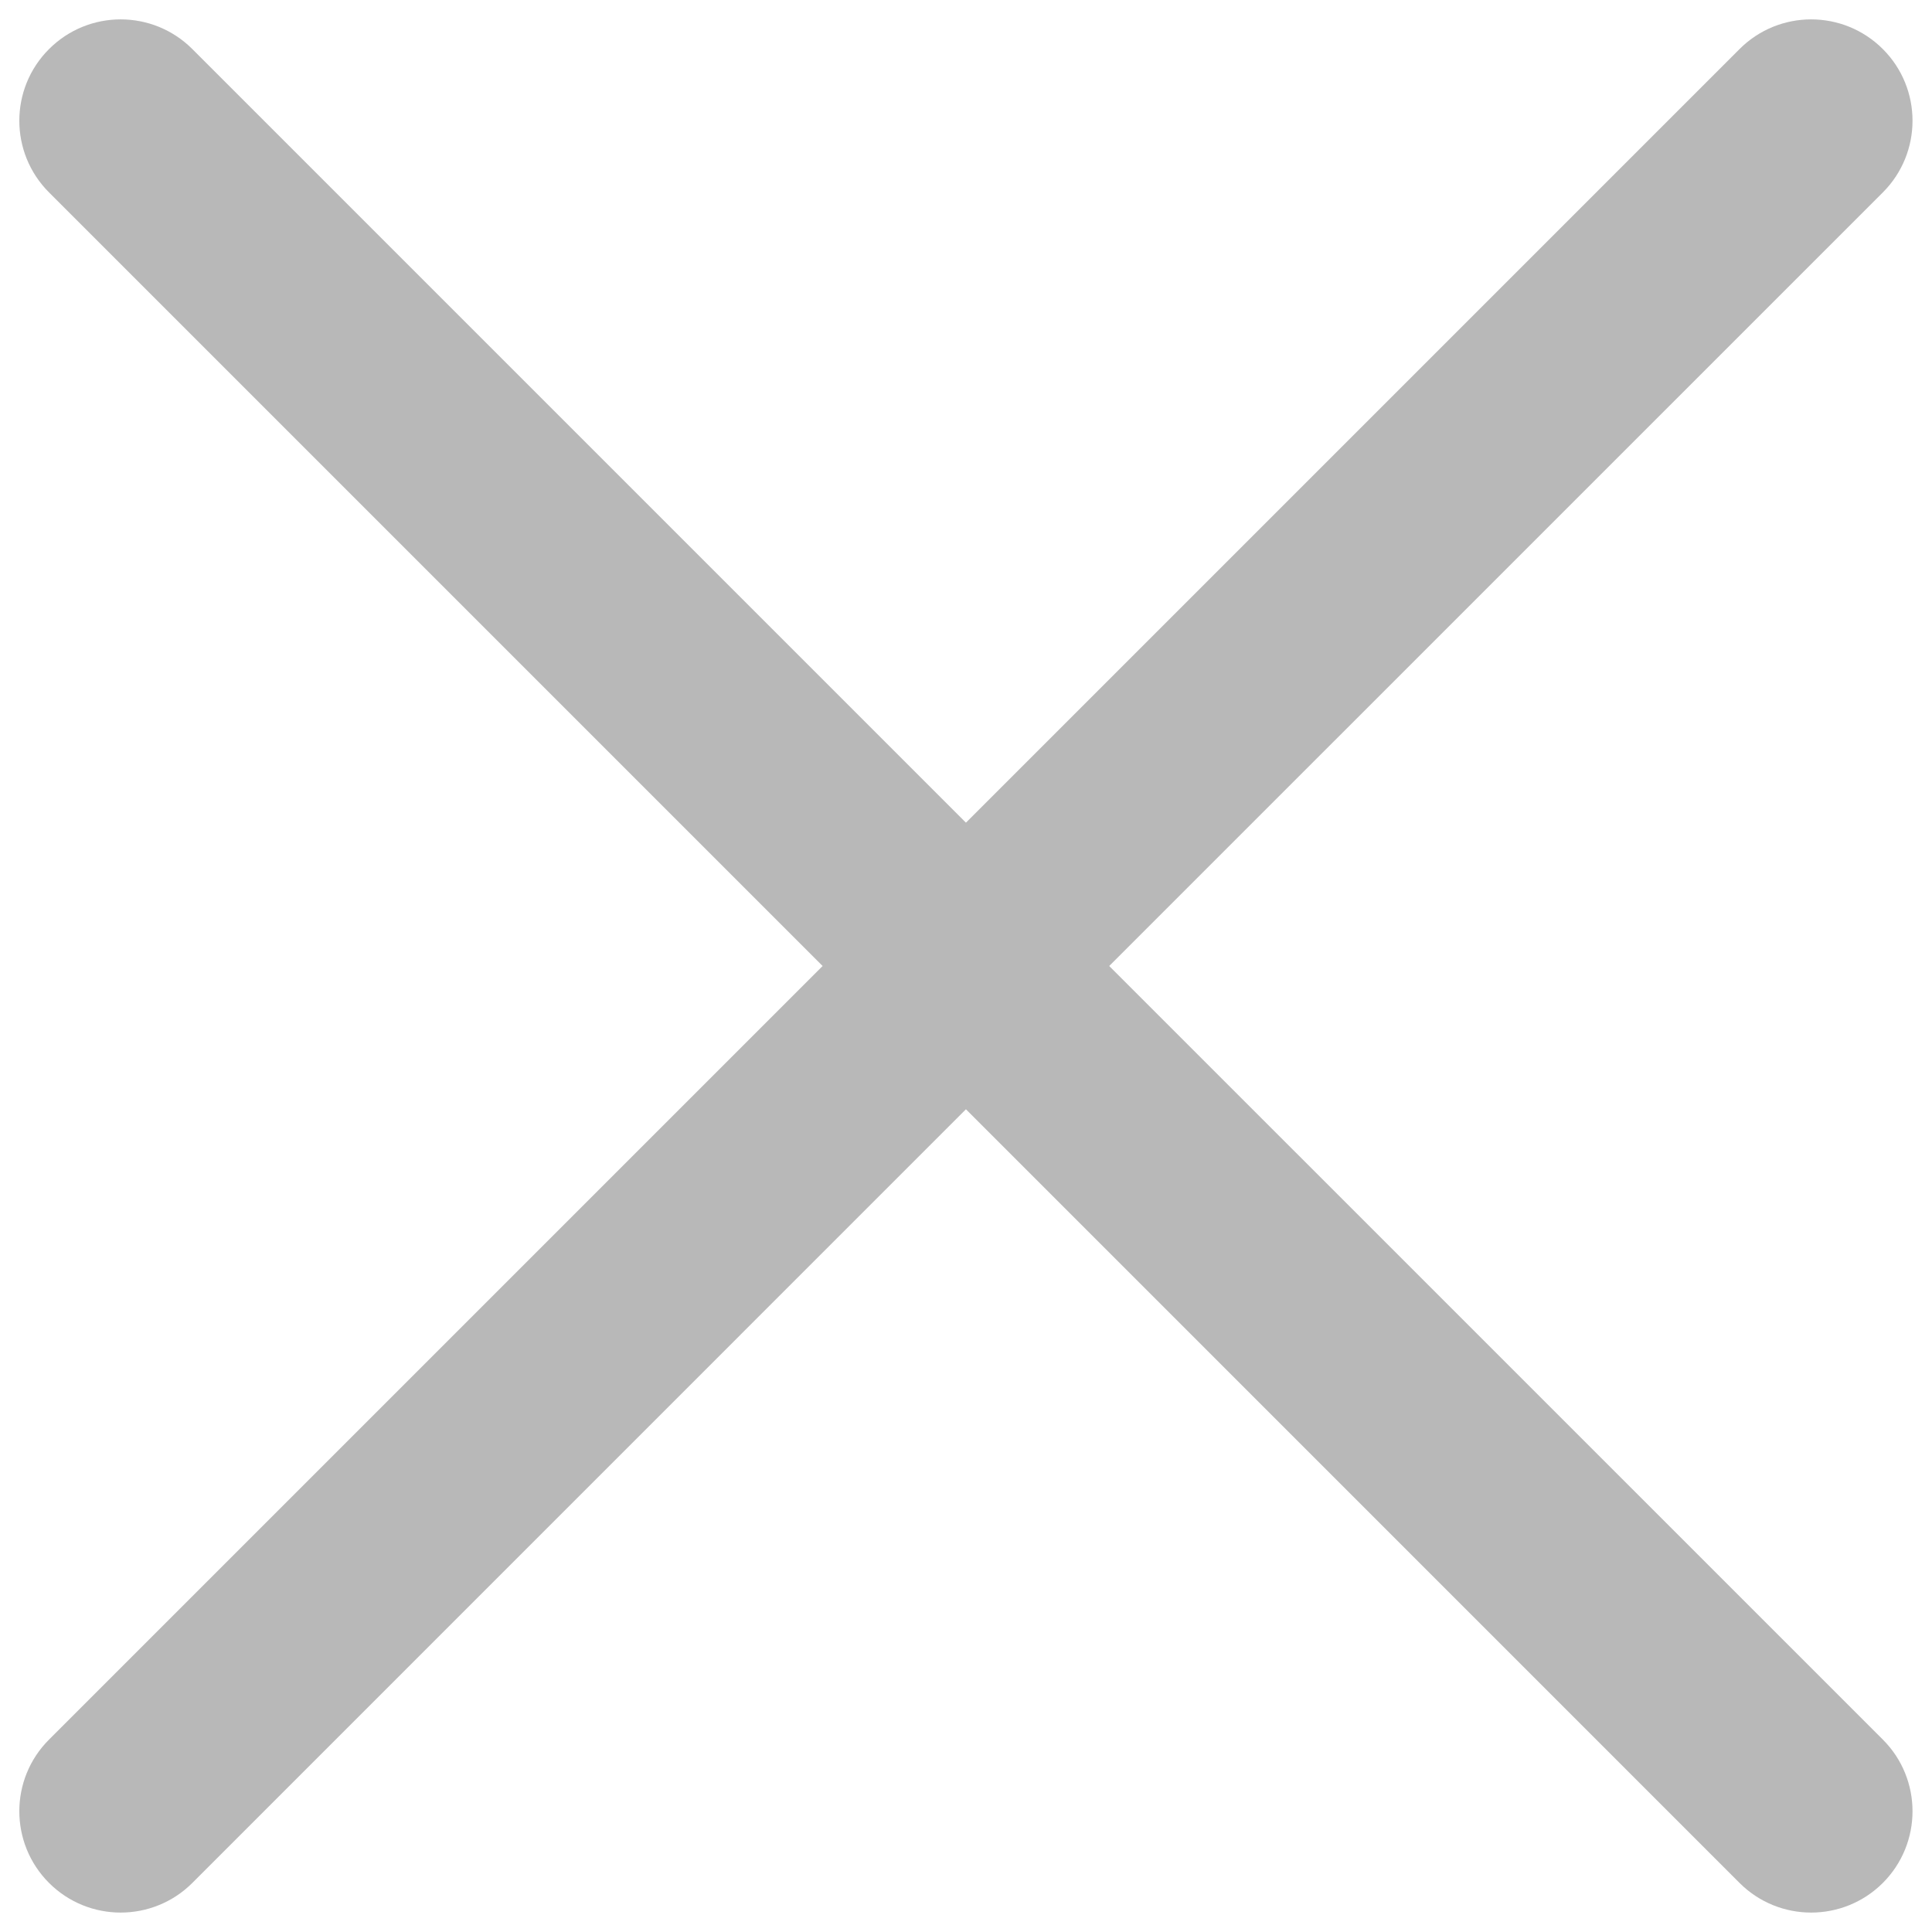
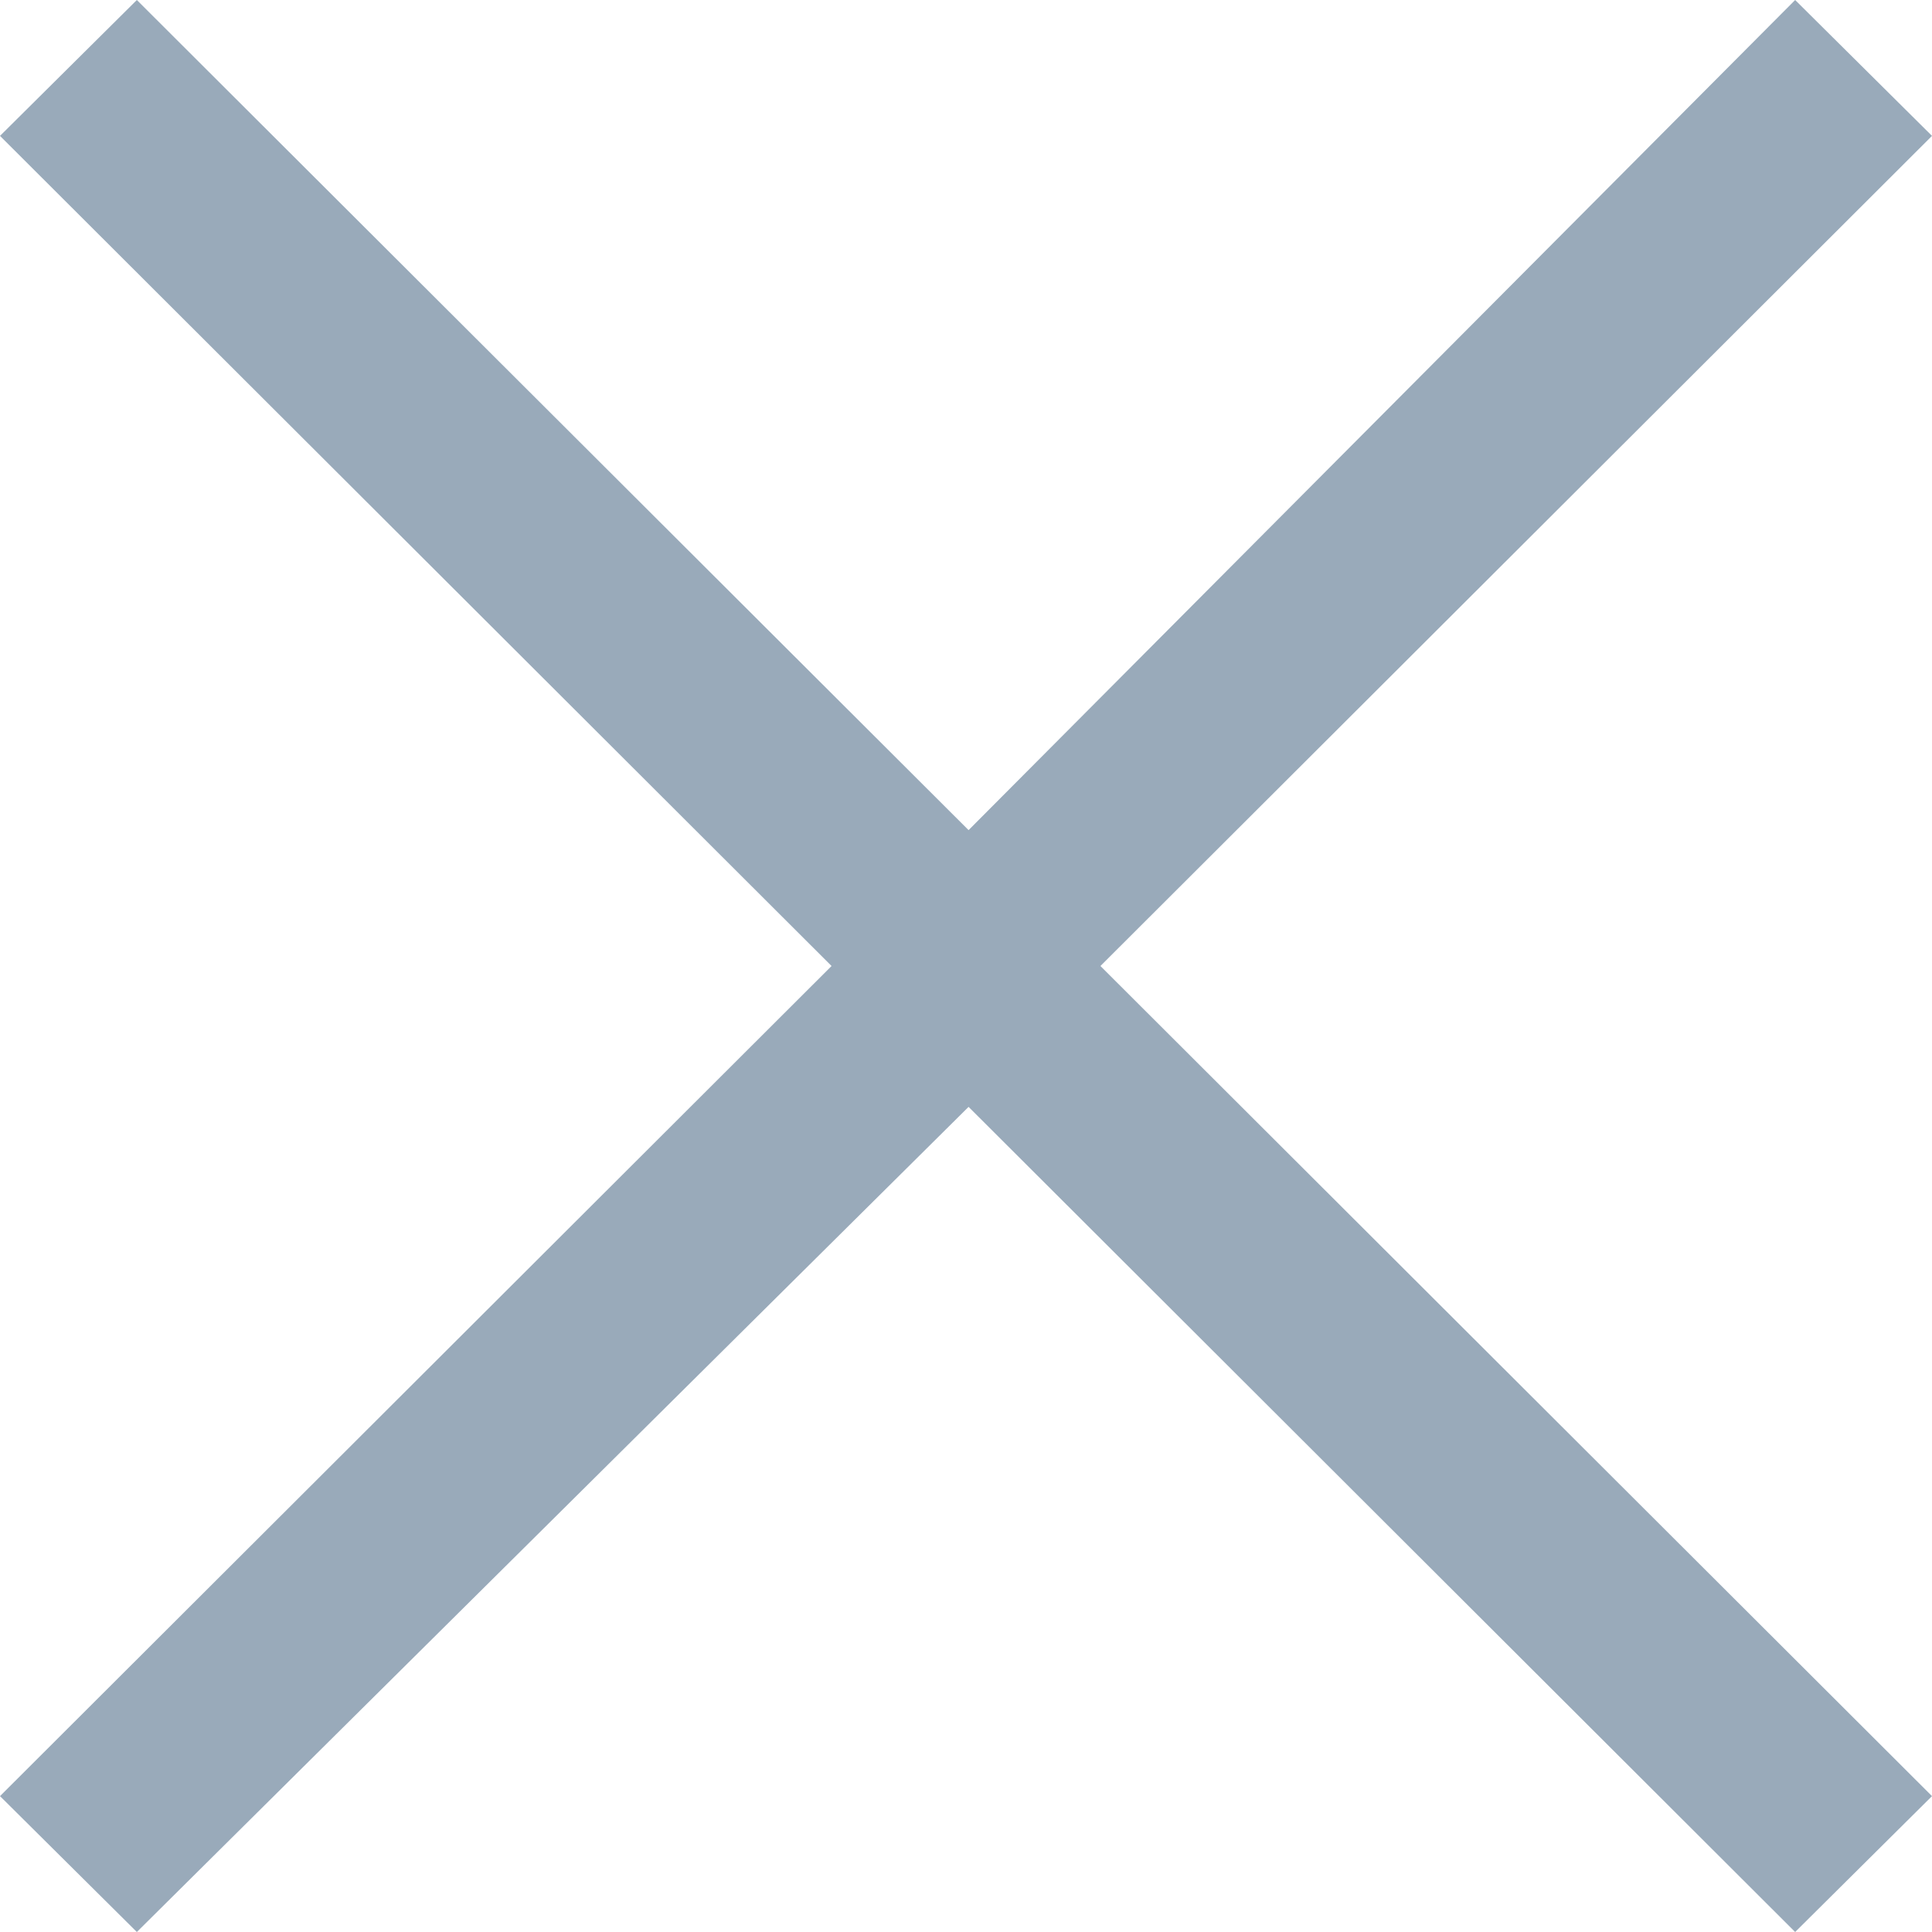
- <svg xmlns="http://www.w3.org/2000/svg" width="32" height="32" viewBox="0 0 32 32" fill="none">
-   <path fill-rule="evenodd" clip-rule="evenodd" d="M0.812 0.813C1.467 0.157 2.53 0.157 3.186 0.813L15.999 13.626L28.812 0.813C29.467 0.157 30.53 0.157 31.186 0.813C31.841 1.468 31.841 2.531 31.186 3.187L18.372 16L31.186 28.813C31.841 29.468 31.841 30.531 31.186 31.187C30.53 31.842 29.467 31.842 28.812 31.187L15.999 18.373L3.186 31.187C2.53 31.842 1.467 31.842 0.812 31.187C0.156 30.531 0.156 29.468 0.812 28.813L13.625 16L0.812 3.187C0.156 2.531 0.156 1.468 0.812 0.813Z" fill="#B8B8B8" />
+ <svg xmlns="http://www.w3.org/2000/svg" width="12" height="12" viewBox="0 0 12 12" fill="none">
+   <path d="M0.85 12L6.016 6.875L11.15 12L12 11.156L6.835 6L12 0.844L11.15 0L6.016 5.156L0.85 0L0 0.844L5.165 6L0 11.156L0.85 12Z" fill="#99AABA" />
</svg>
